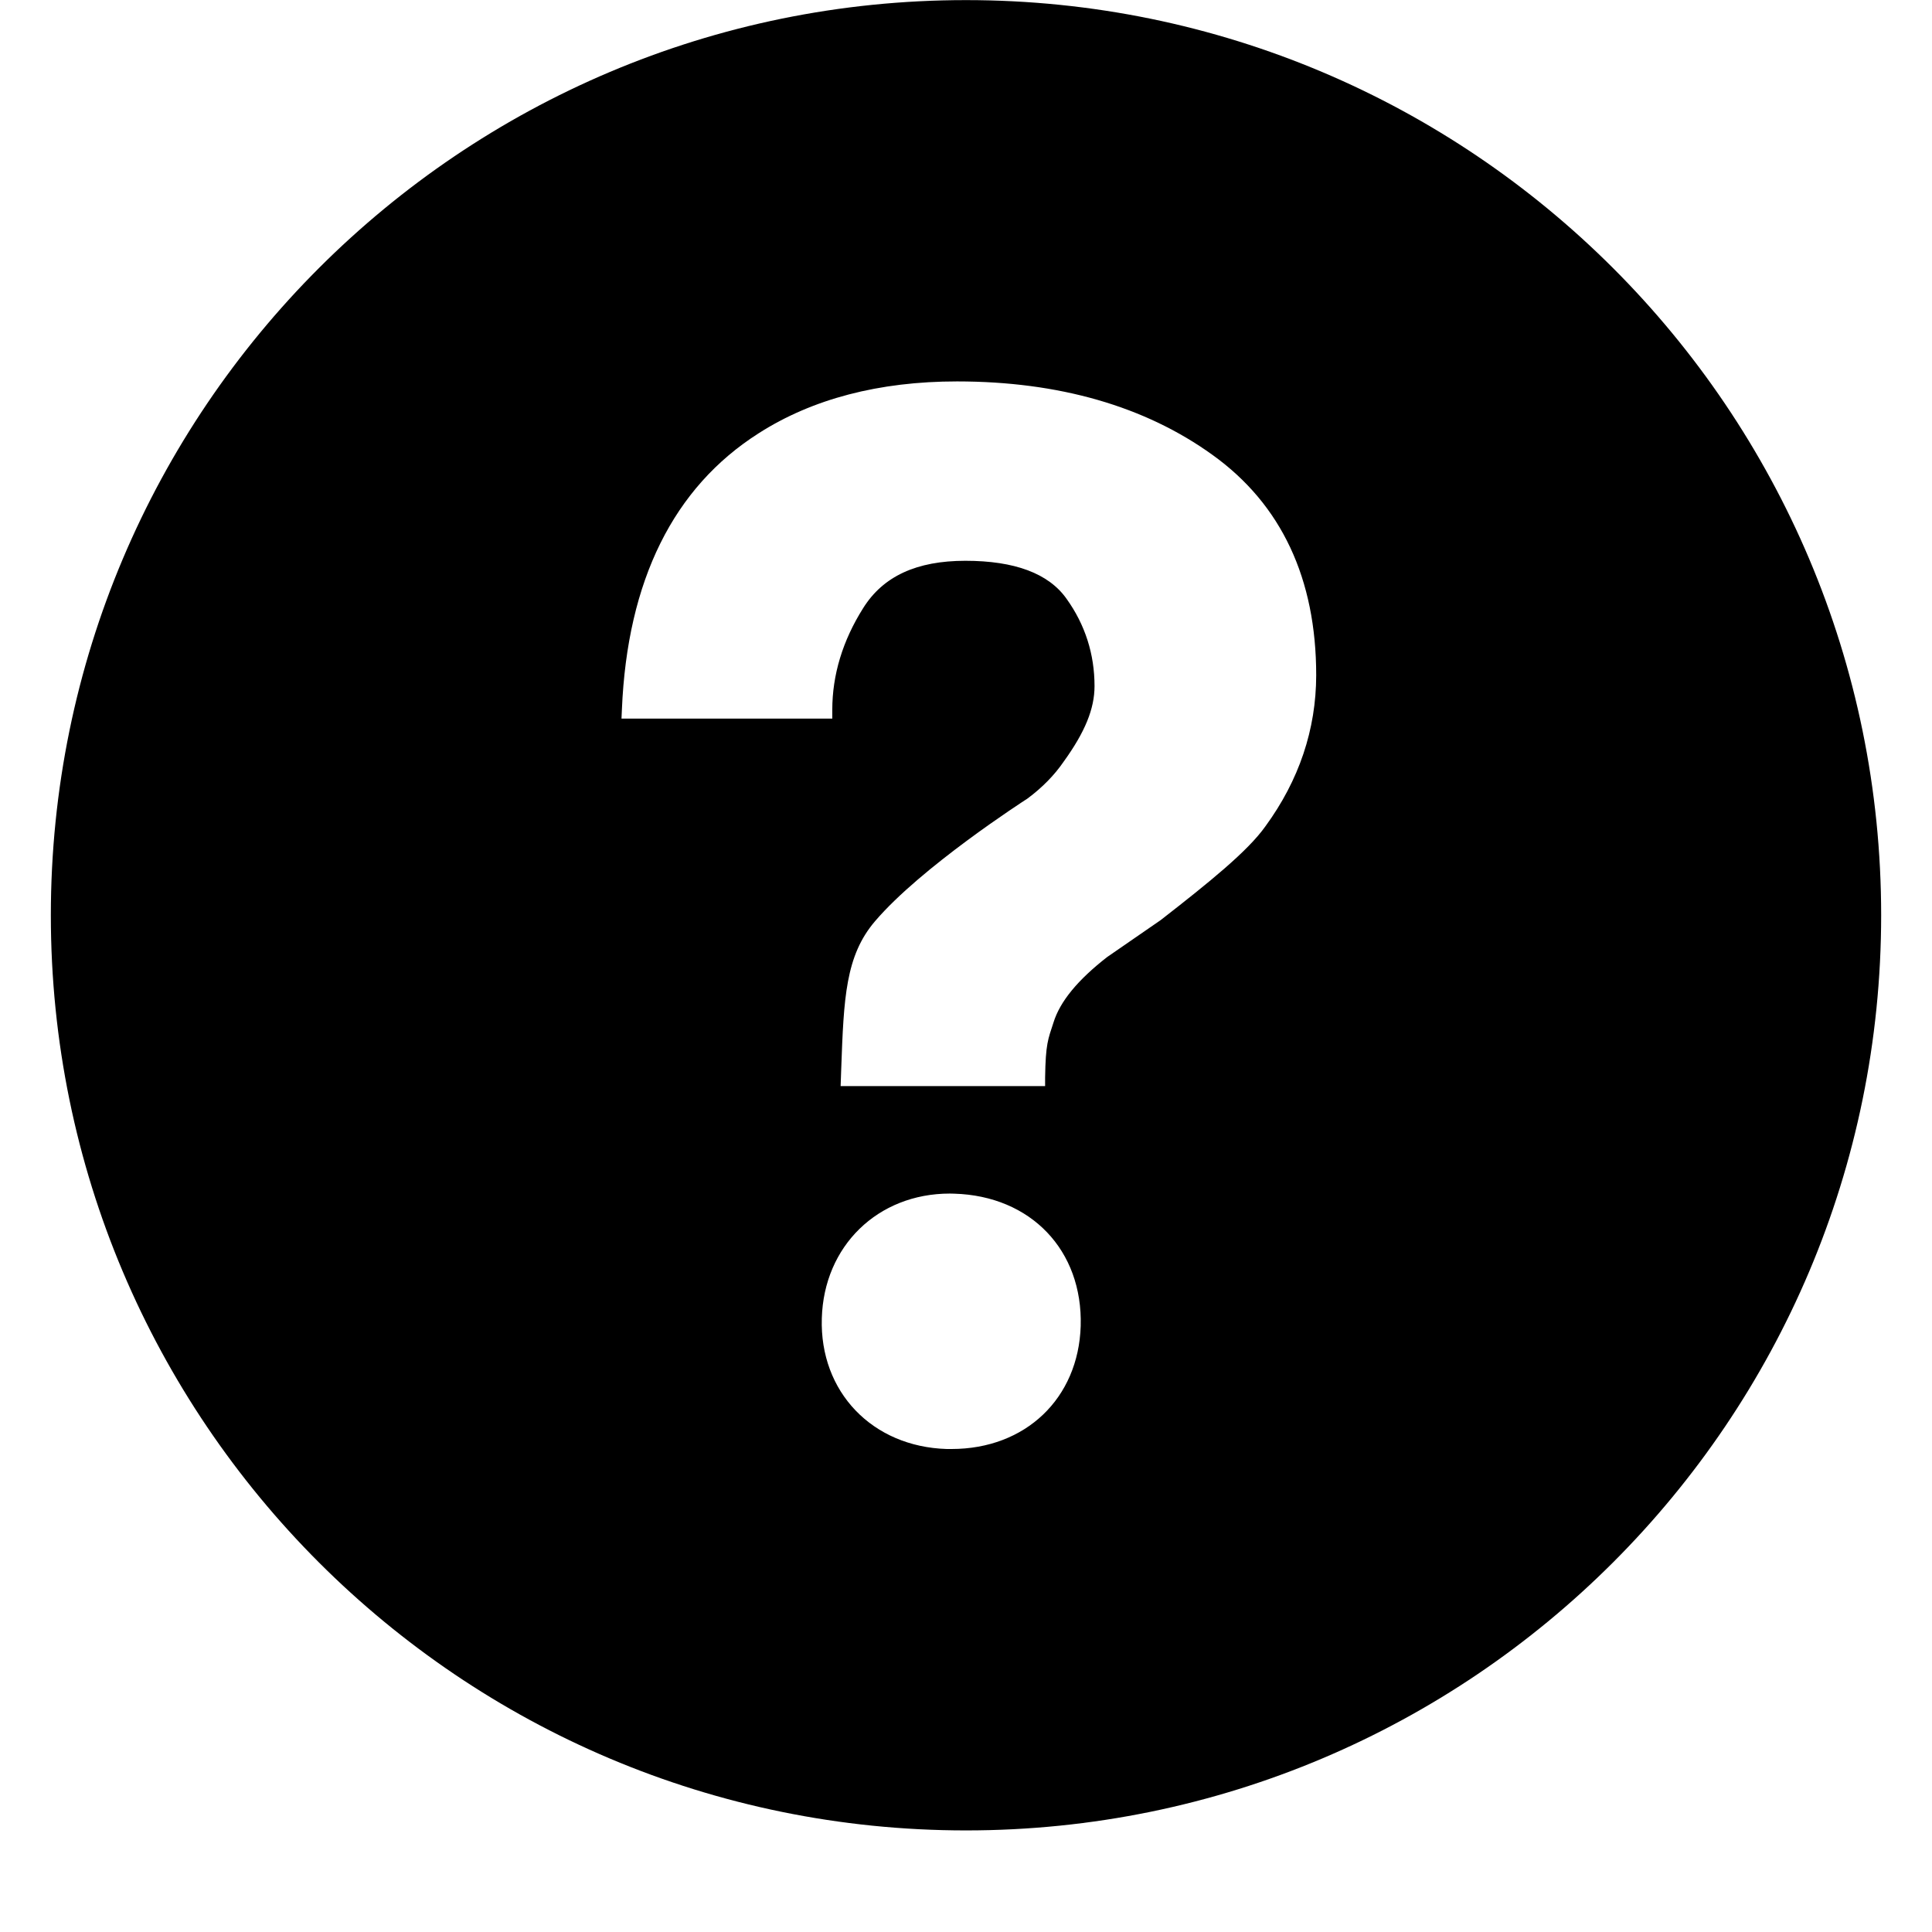
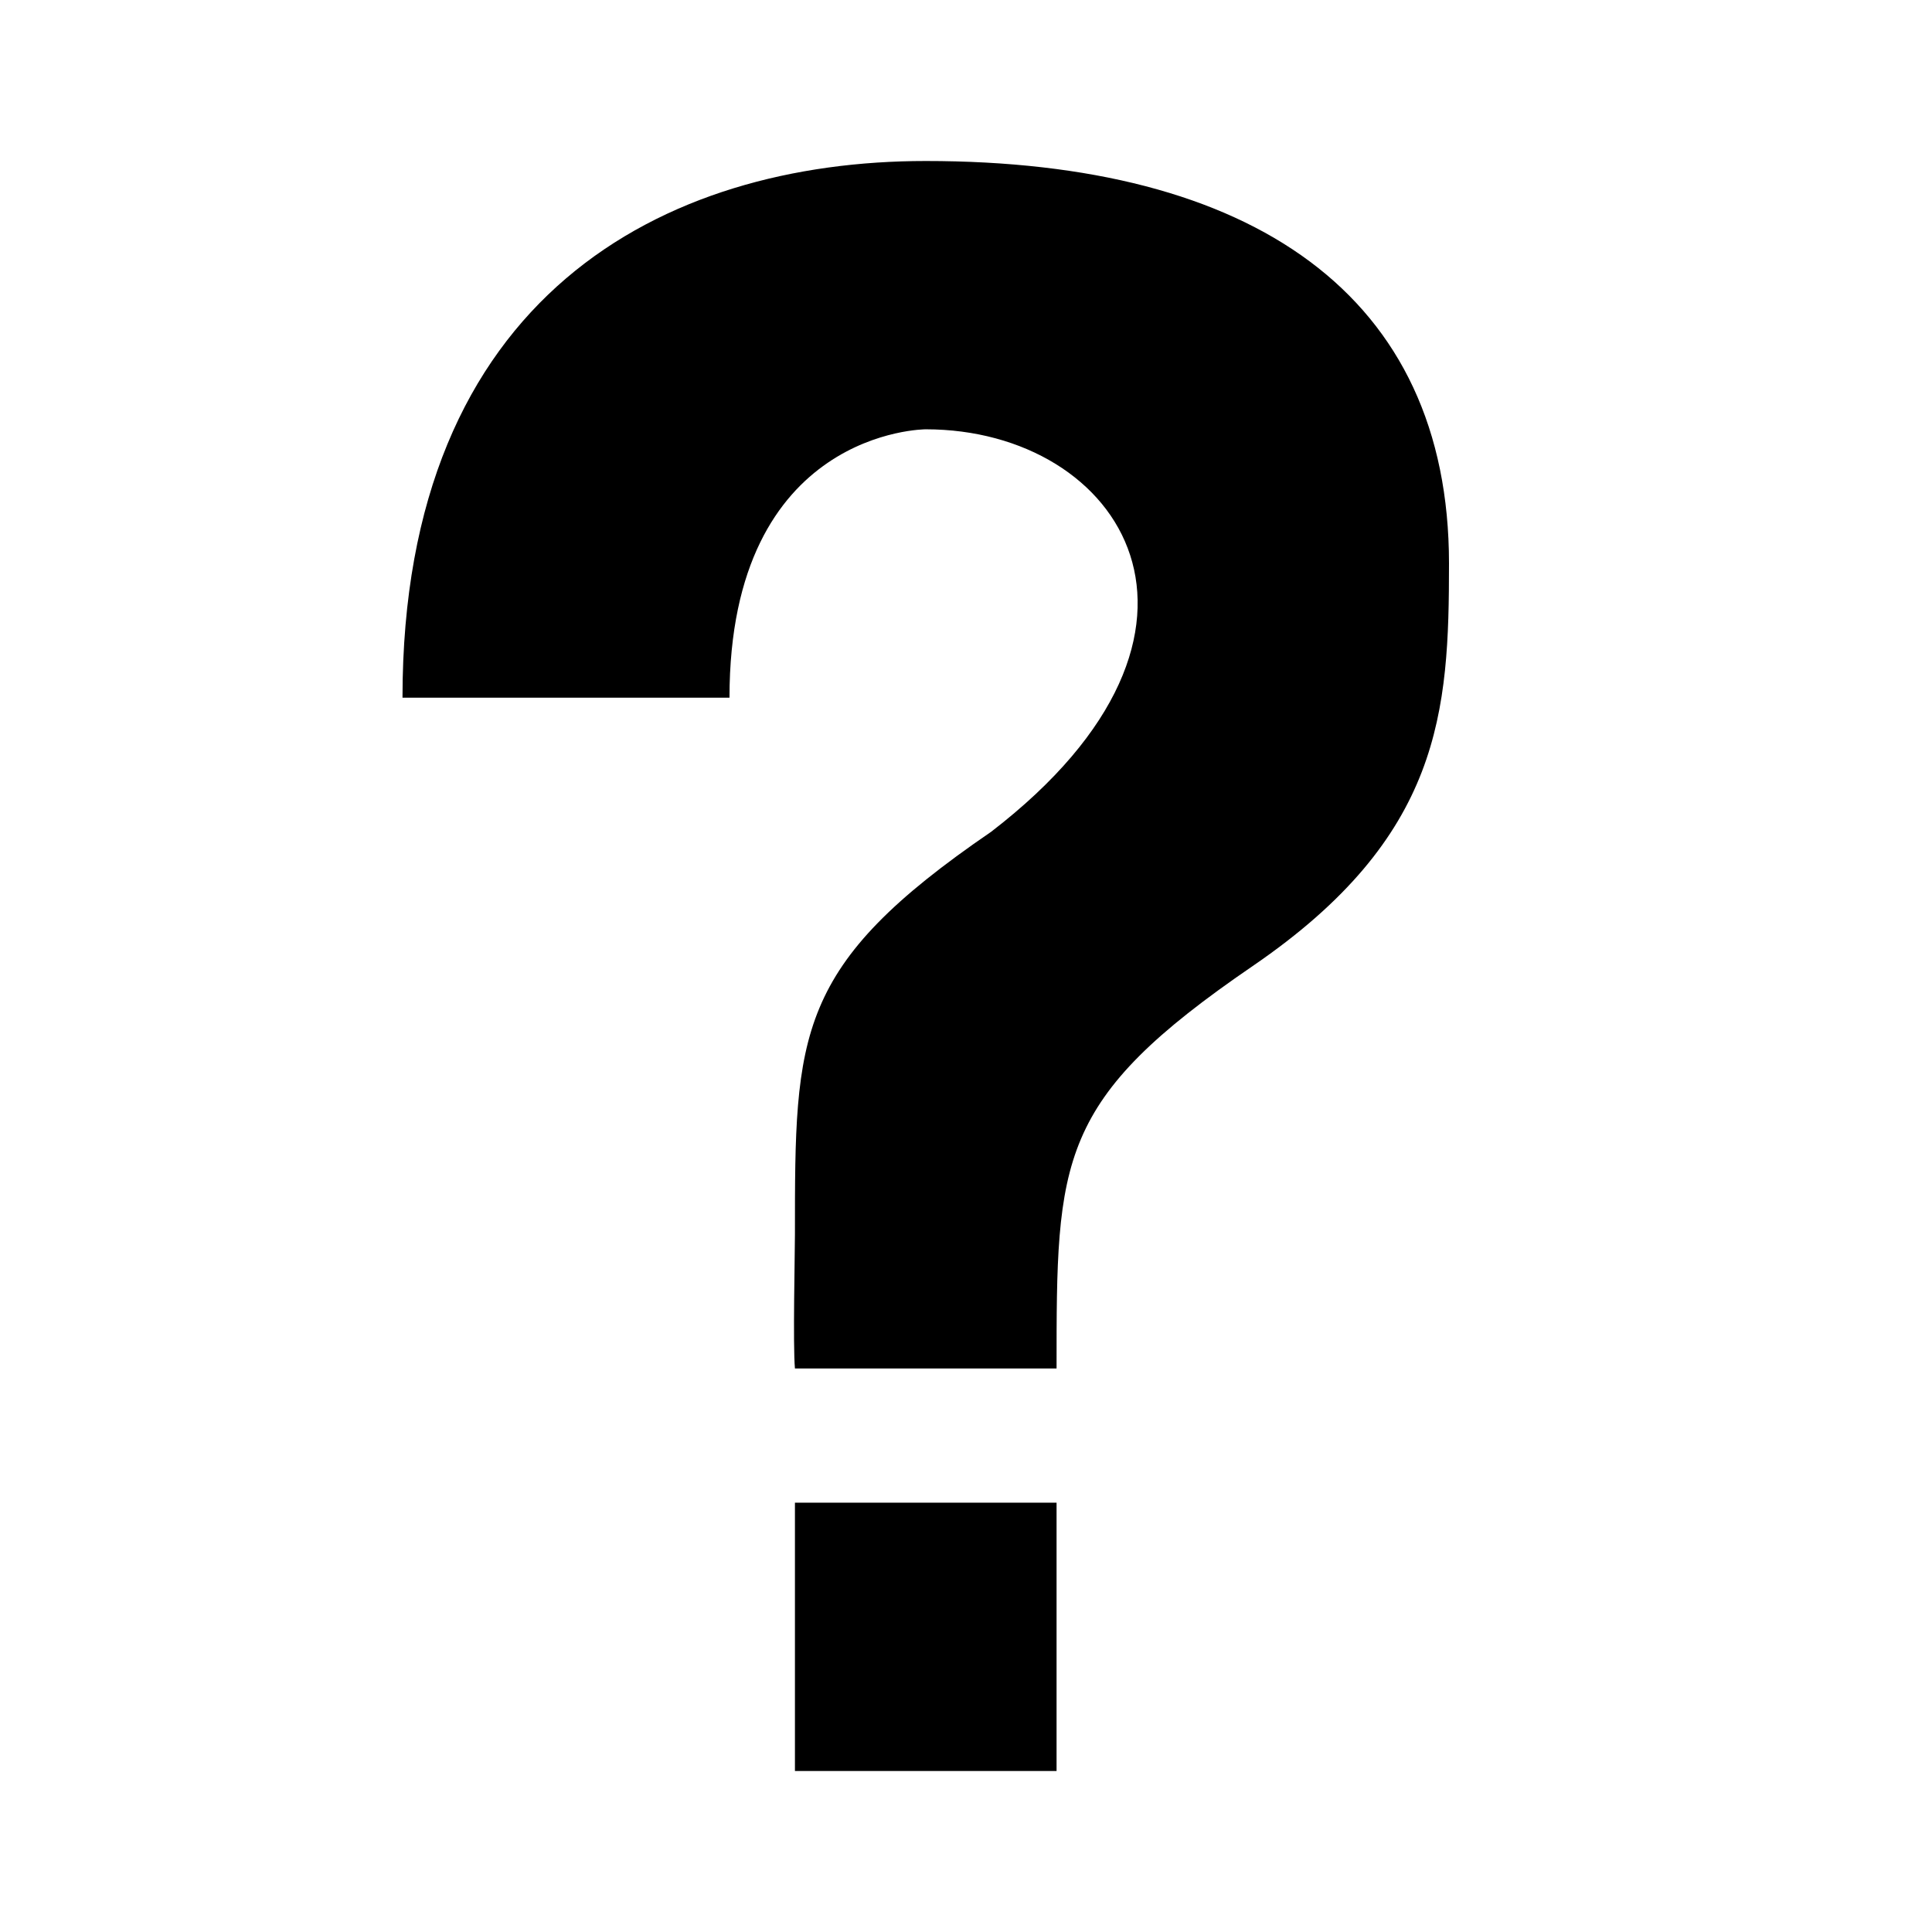
- <svg xmlns="http://www.w3.org/2000/svg" width="20px" height="20px" viewBox="31 284 18 19" version="1.1">
+ <svg xmlns="http://www.w3.org/2000/svg" width="24px" height="24px" viewBox="0 0 24 24" version="1.1">
  <defs />
-   <path fill="currentColor" d="M40,284.001 C35.029,284.001 31,288.03 31,293.001 C31,297.972 35.029,302.001 40,302.001 C44.97,302.001 49,297.972 49,293 C49,288.03 44.97,284.001 40,284.001 L40,284.001 Z M39.858,298.25 L39.811,298.25 C39.078,298.228 38.56,297.688 38.582,296.965 C38.602,296.254 39.132,295.738 39.841,295.738 L39.884,295.739 C40.638,295.761 41.149,296.296 41.128,297.04 C41.106,297.752 40.586,298.25 39.858,298.25 L39.858,298.25 Z M42.944,292.127 C42.771,292.371 42.392,292.677 41.914,293.049 L41.388,293.412 C41.099,293.637 40.924,293.849 40.86,294.057 C40.807,294.22 40.783,294.264 40.778,294.597 L40.778,294.681 L38.767,294.681 L38.773,294.51 C38.798,293.813 38.815,293.4 39.105,293.06 C39.559,292.528 40.562,291.881 40.605,291.853 C40.749,291.746 40.87,291.623 40.96,291.491 C41.171,291.199 41.264,290.97 41.264,290.747 C41.264,290.434 41.172,290.144 40.989,289.889 C40.813,289.639 40.478,289.515 39.994,289.515 C39.514,289.515 39.185,289.667 38.989,289.98 C38.787,290.3 38.685,290.637 38.685,290.981 L38.685,291.067 L36.612,291.067 L36.616,290.977 C36.669,289.709 37.123,288.794 37.961,288.261 C38.489,287.923 39.146,287.751 39.912,287.751 C40.913,287.751 41.761,287.995 42.426,288.475 C43.102,288.961 43.444,289.691 43.444,290.641 C43.443,291.173 43.276,291.673 42.944,292.127 L42.944,292.127 Z" id="Shape" stroke="none" fill-rule="evenodd" />
+   <g id="24-x-20" stroke="none" stroke-width="1" fill="none" fill-rule="evenodd">
+     <g id="editor-24x20/editor-help" fill="currentColor">
+       <g id="help" transform="translate(5, 2)">
+         <path d="M0,6.667 L4.062,6.667 C4.062,3.333 6.5,3.333 6.5,3.333 C8.938,3.333 10.562,5.833 7.312,8.333 C4.875,10 4.875,10.833 4.875,13.333 C4.875,13.573 4.849,14.707 4.875,15 L8.125,15 C8.125,12.387 8.125,11.667 10.562,10 C12.913,8.393 13,6.84 13,5 C13,1.667 10.562,0 6.5,0 C3.25,0 0,1.667 0,6.667 Z M8.125,20 L8.125,16.667 L4.875,16.667 L4.875,20 L8.125,20 Z" id="Shape" />
+       </g>
+     </g>
+   </g>
</svg>
